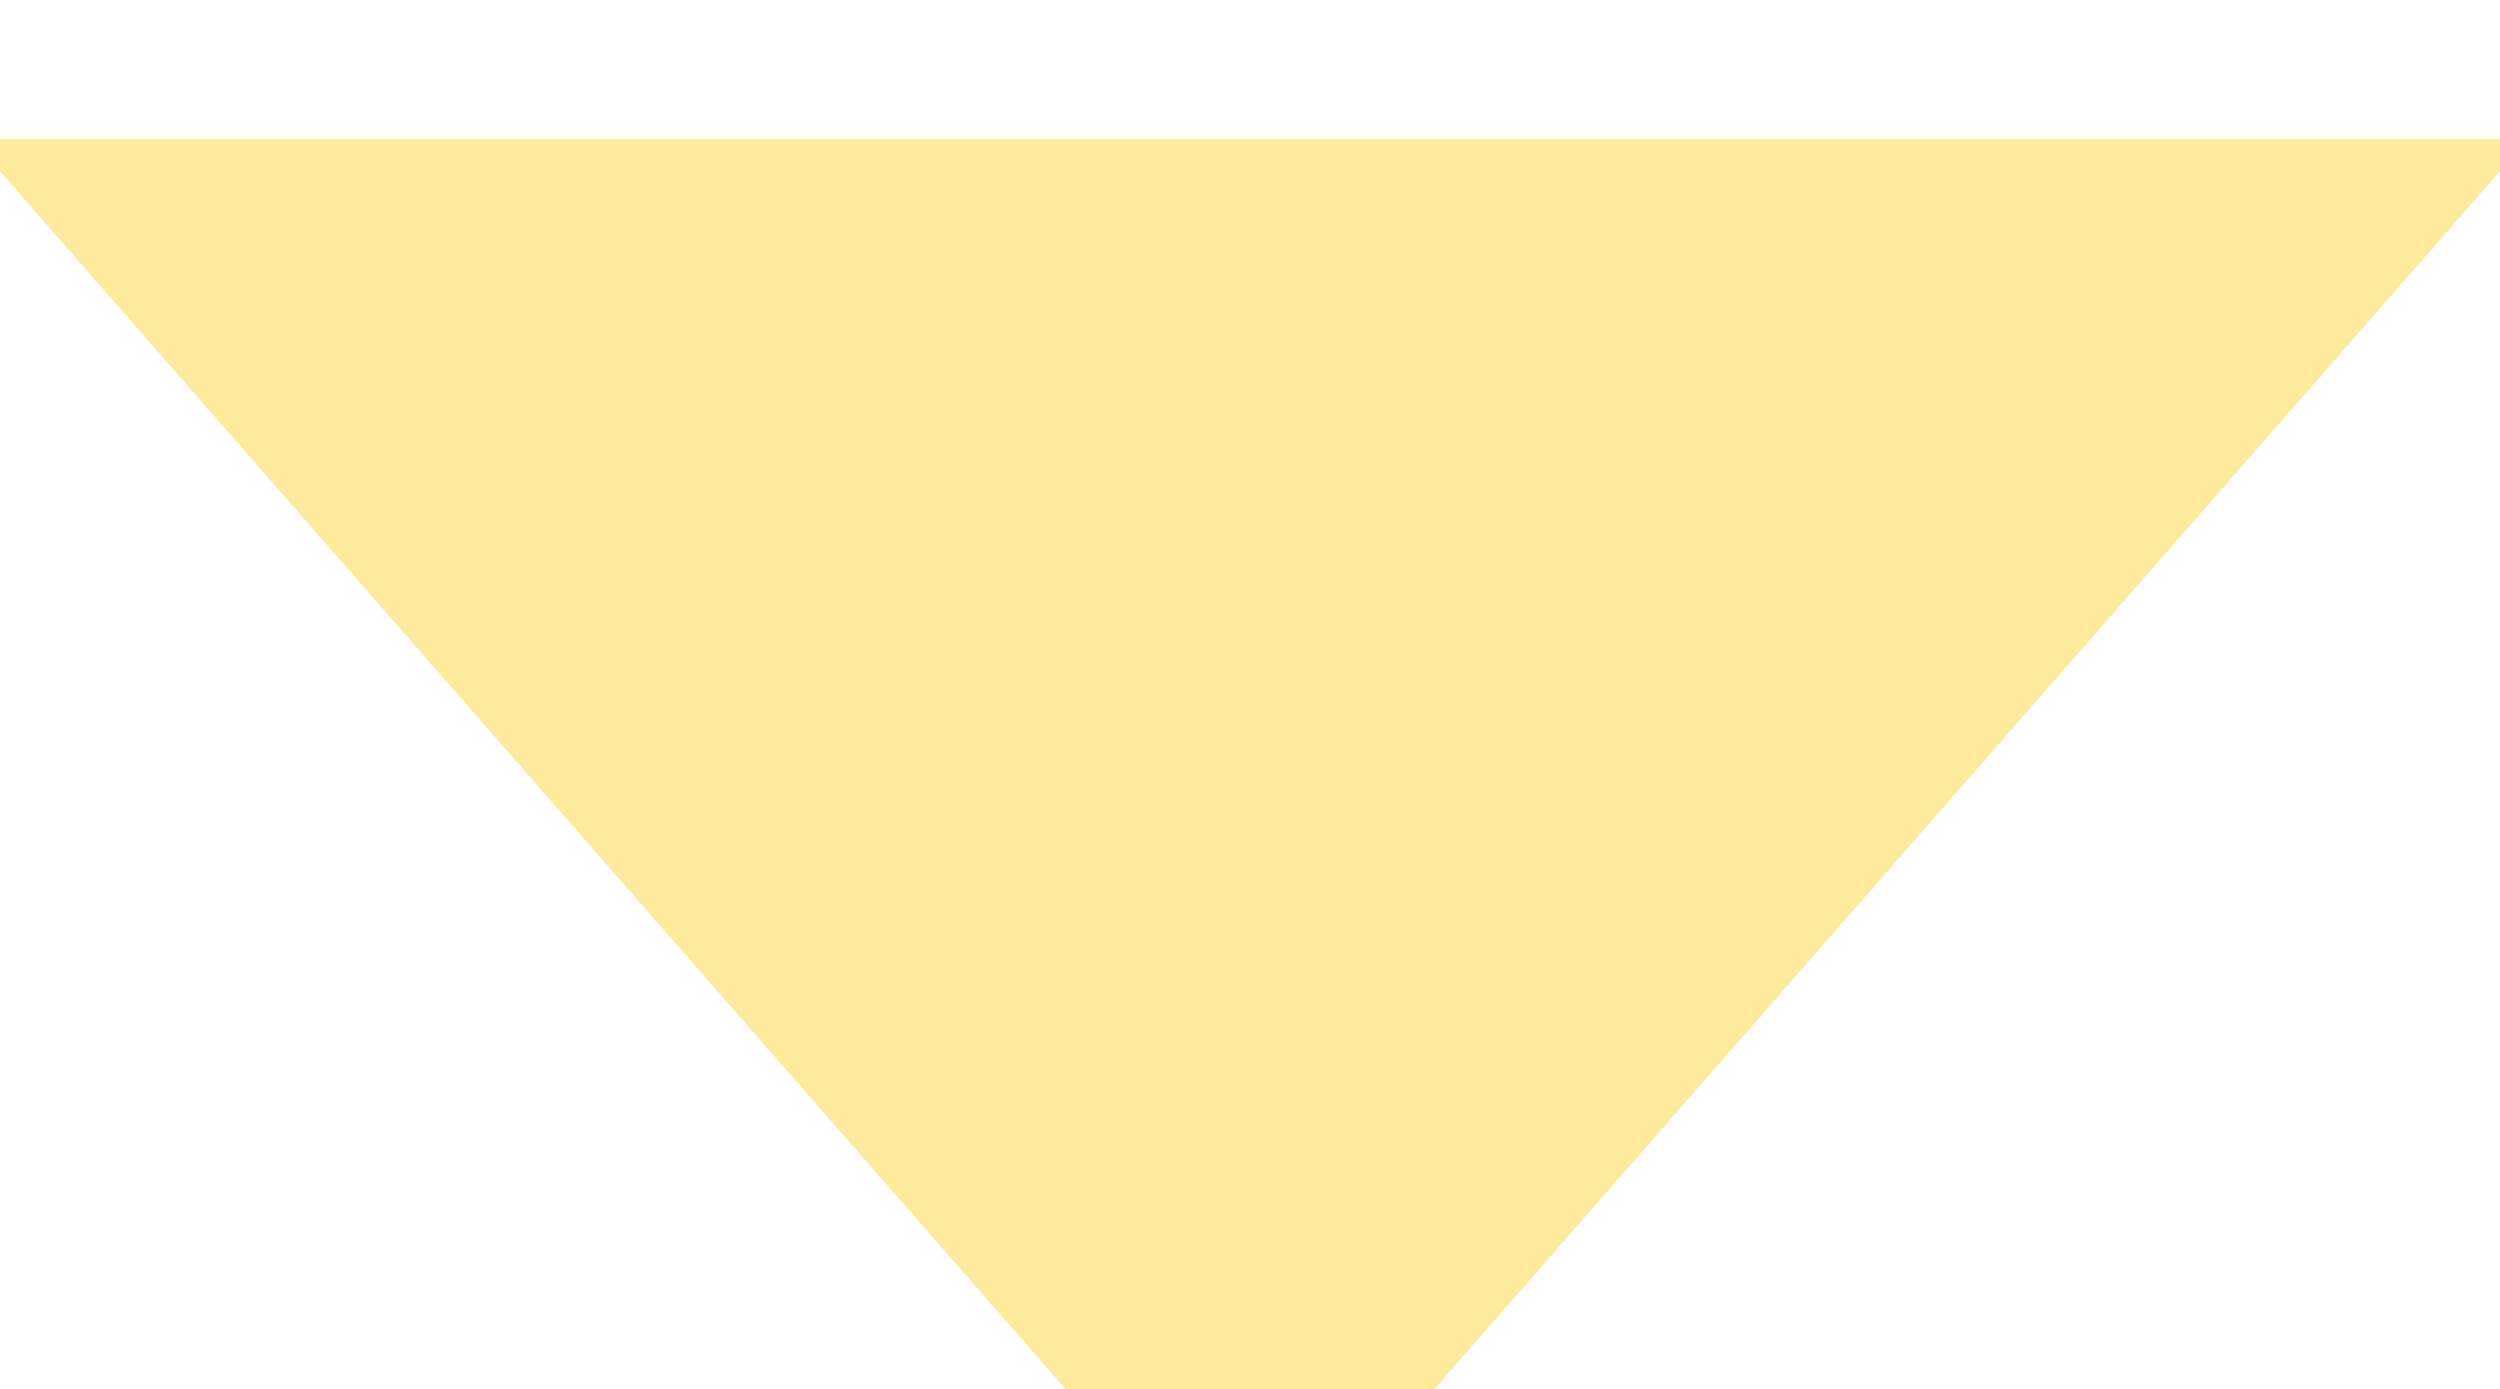
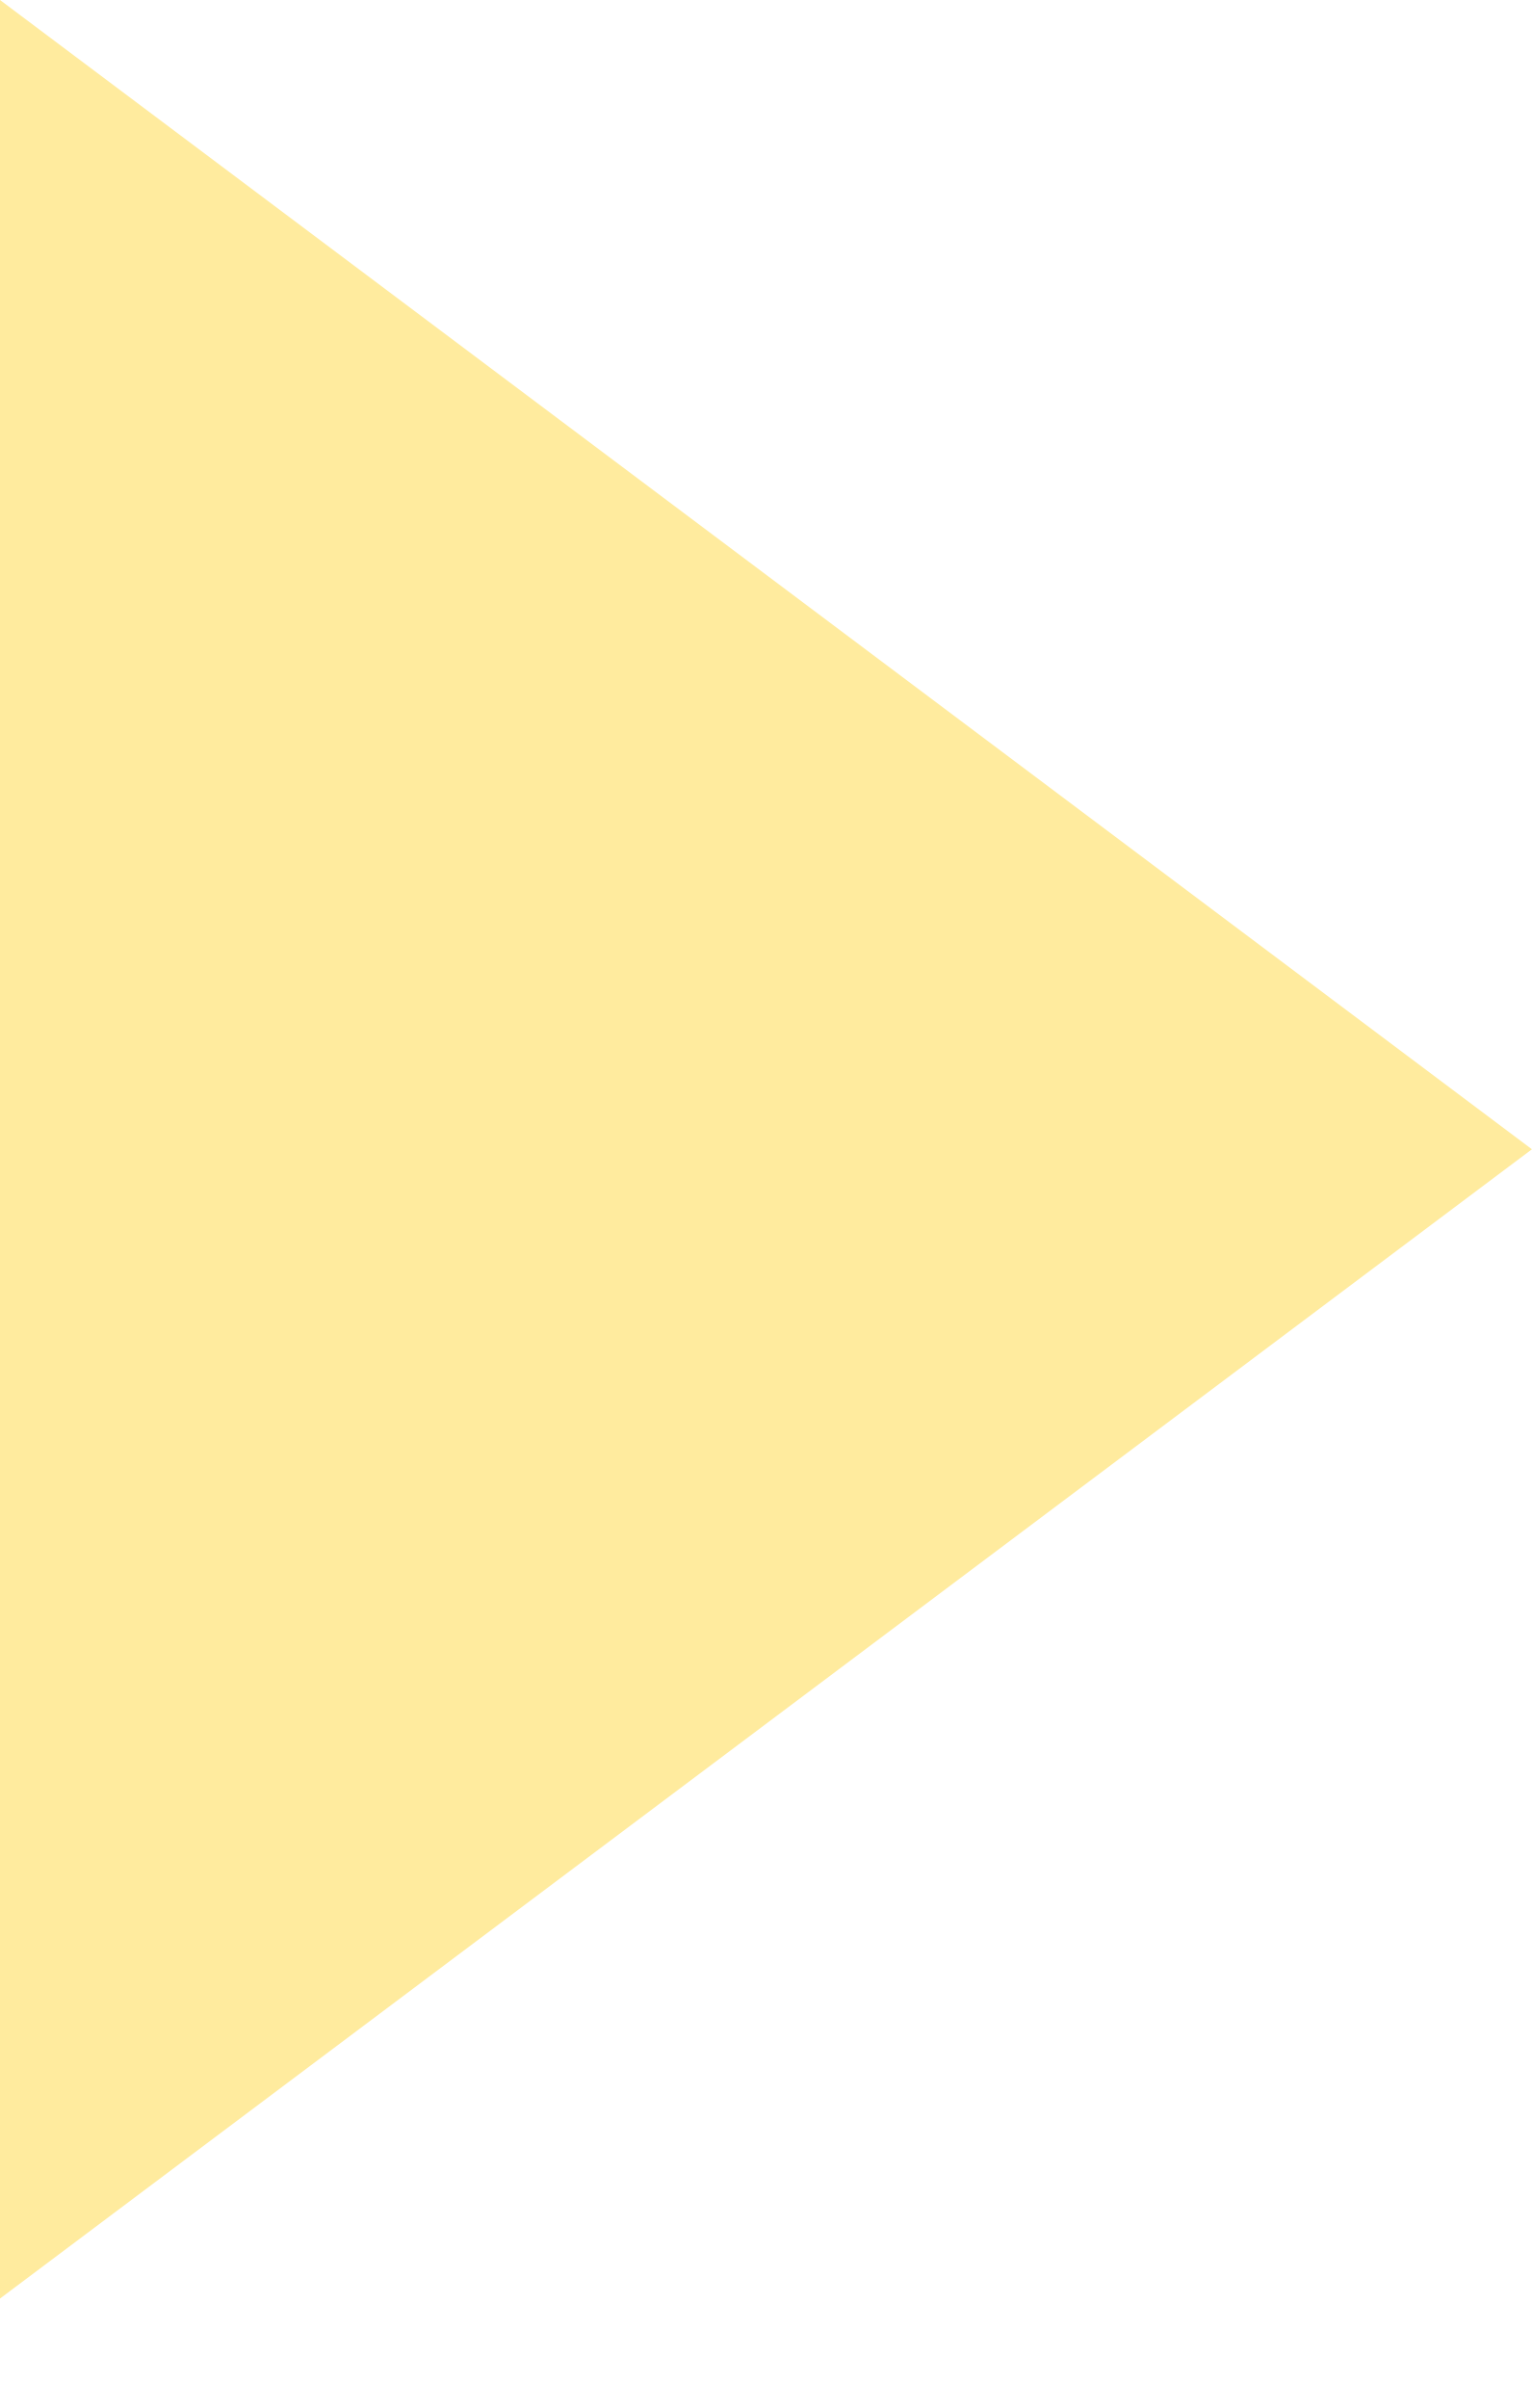
- <svg xmlns="http://www.w3.org/2000/svg" width="9px" height="5px" viewBox="0 0 9 5" version="1.1">
+ <svg xmlns="http://www.w3.org/2000/svg" width="7px" height="11px" viewBox="0 0 7 11" version="1.1">
  <defs />
-   <g id="Page-2" stroke="none" stroke-width="1" fill="none" fill-rule="evenodd">
-     <g id="Atomic_02" transform="translate(-340, -133)" fill="#FFEB9E" stroke="#FFEB9E">
-       <polygon id="Triangle-Copy" points="344.5 138 341 134 348 134" />
+   <g id="电影详情" stroke="none" stroke-width="1" fill="none" fill-rule="evenodd">
+     <g id="Group-5" transform="translate(-539, -423)" fill="#FFEB9E">
+       <polygon id="Triangle" points="546 428.25 539 433.5 539 423" />
    </g>
  </g>
</svg>
